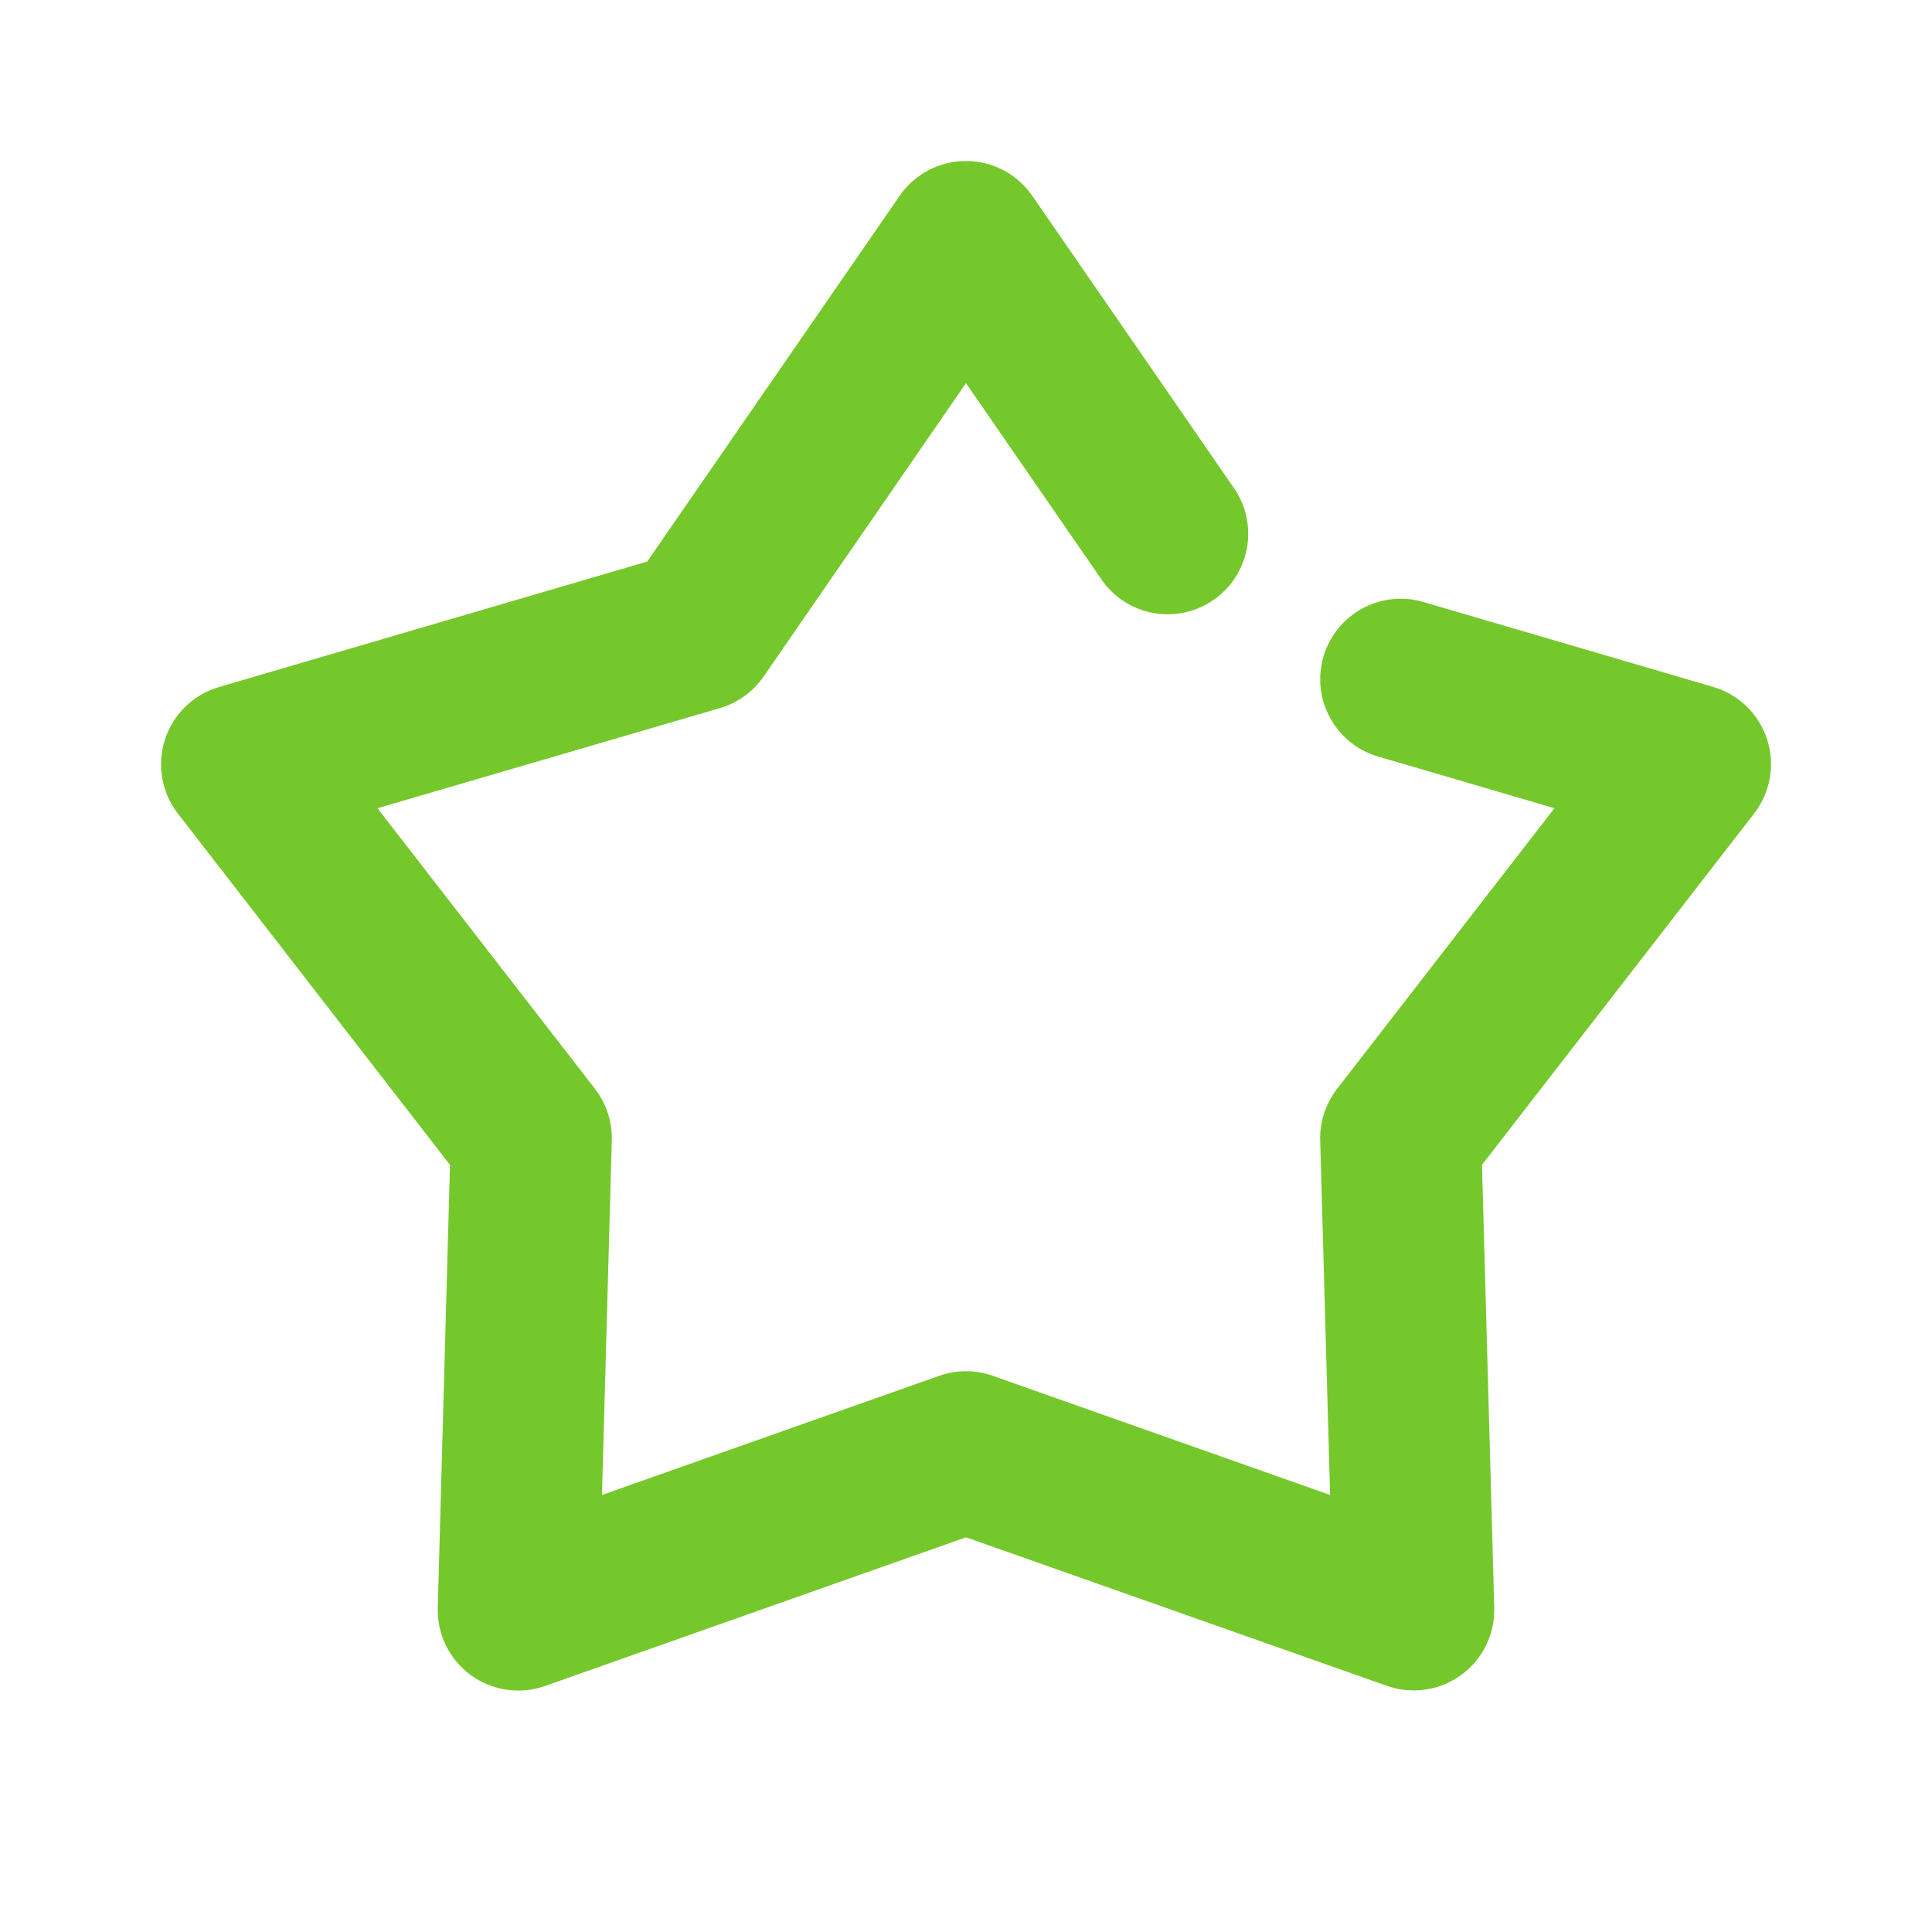
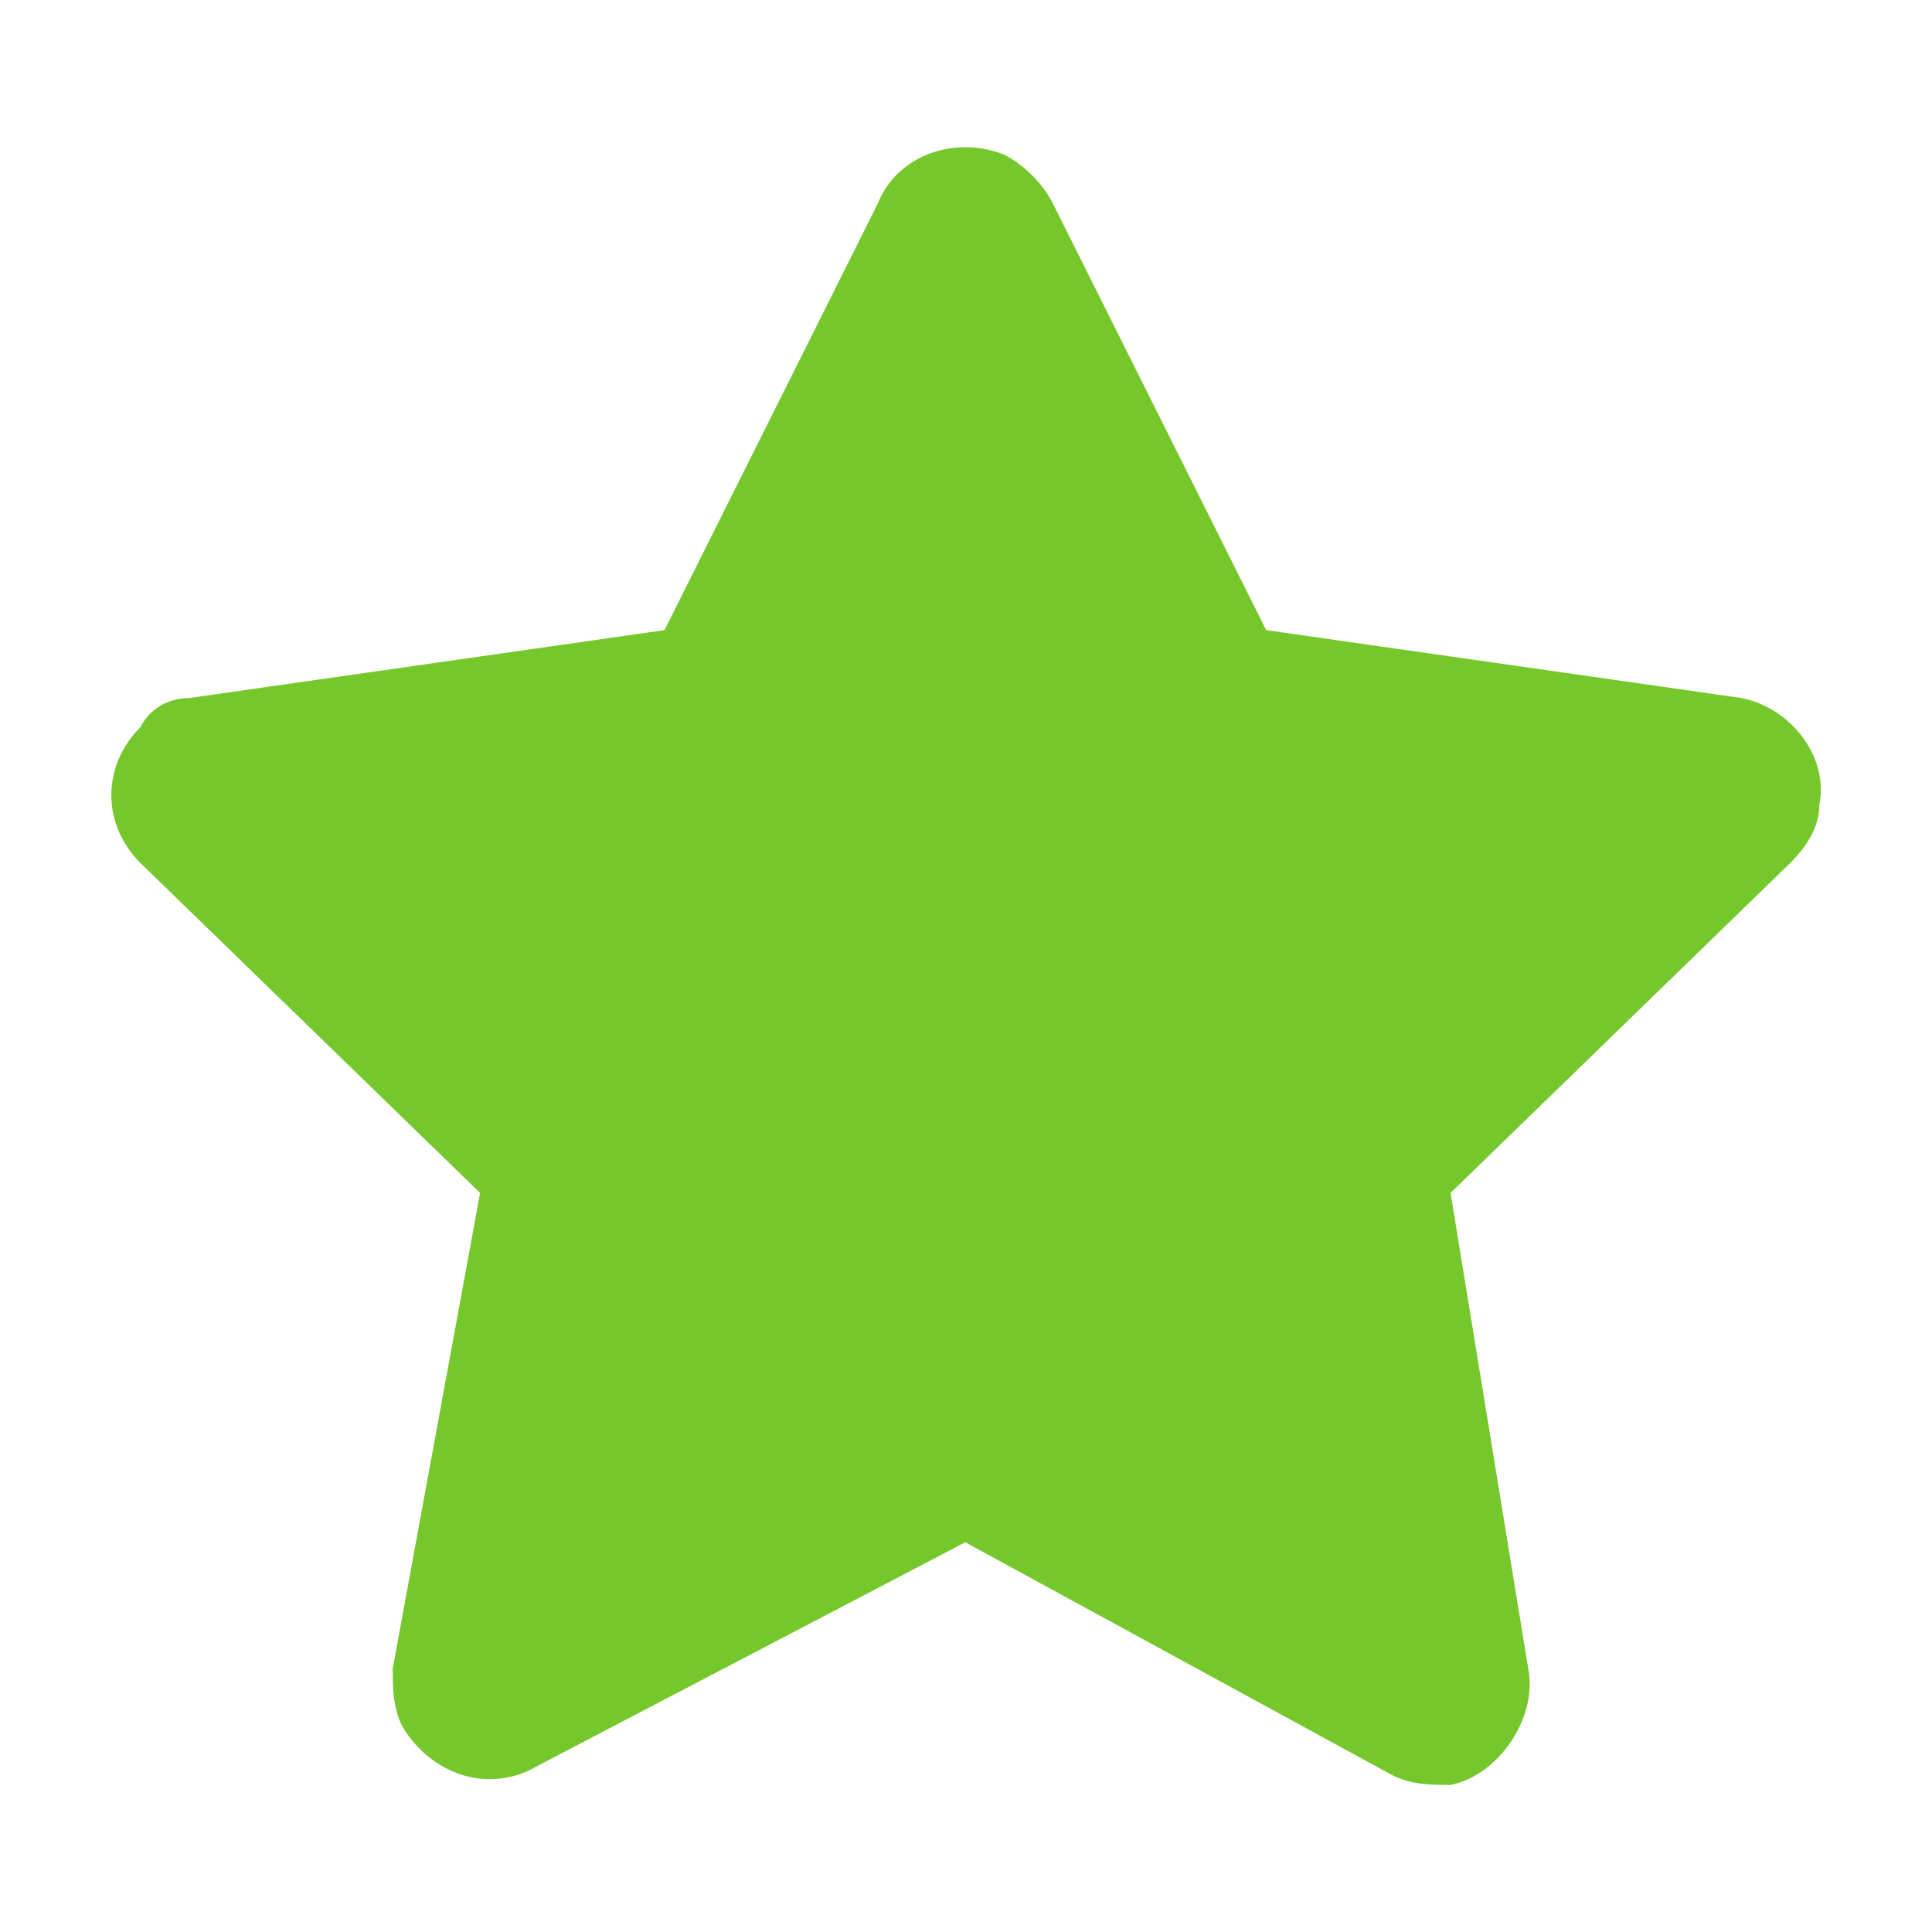
- <svg xmlns="http://www.w3.org/2000/svg" t="1793848551432" class="icon" viewBox="0 0 1024 1024" version="1.1" p-id="8873" width="32" height="32">
-   <path d="M512 85.333a42.667 42.667 0 0 1 35.115 18.432l107.605 155.947A42.667 42.667 0 0 1 584.533 308.181L512 203.093 404.736 358.571a42.667 42.667 0 0 1-23.125 16.725L200.064 428.373l115.285 148.736a42.667 42.667 0 0 1 8.917 27.307l-5.205 187.947 178.731-63.147a42.667 42.667 0 0 1 28.416 0l178.773 63.147-5.248-187.947a42.667 42.667 0 0 1 8.96-27.307l115.2-148.736-93.44-27.392a42.667 42.667 0 1 1 23.936-81.92l153.6 45.013a42.667 42.667 0 0 1 21.76 67.072L785.493 617.387l6.485 234.752a42.667 42.667 0 0 1-56.875 41.387L512 814.805l-223.147 78.805a42.667 42.667 0 0 1-56.832-41.387l6.485-234.795-144.213-186.197a42.667 42.667 0 0 1 21.76-67.072L343.04 297.643l133.803-193.877A42.667 42.667 0 0 1 512 85.333z" fill="#75C82B" p-id="8874" />
+ <svg xmlns="http://www.w3.org/2000/svg" width="32" height="32" viewBox="0 0 32 32" version="1.1" id="svg1" xml:space="preserve">
+   <defs id="defs1" />
+   <g id="g64" transform="translate(-756)">
+     <path d="m 771.988,25.545 -7.072,3.697 c -0.804,0.482 -1.768,0.161 -2.25,-0.643 -0.161,-0.321 -0.161,-0.643 -0.161,-0.964 l 1.447,-7.876 -5.626,-5.465 c -0.643,-0.643 -0.643,-1.607 0,-2.25 0.161,-0.321 0.482,-0.482 0.804,-0.482 l 7.876,-1.125 3.536,-7.072 c 0.321,-0.804 1.286,-1.125 2.09,-0.804 0.321,0.161 0.643,0.482 0.804,0.804 l 3.536,7.072 7.876,1.125 c 0.804,0.161 1.447,0.964 1.286,1.768 0,0.321 -0.161,0.643 -0.482,0.964 l -5.626,5.465 1.286,7.876 c 0.161,0.804 -0.482,1.768 -1.286,1.929 -0.321,0 -0.643,0 -0.964,-0.161 z" fill="#feba60" p-id="7071" id="path1-3" style="fill:#75c82b;fill-opacity:1;stroke-width:1" />
+   </g>
</svg>
